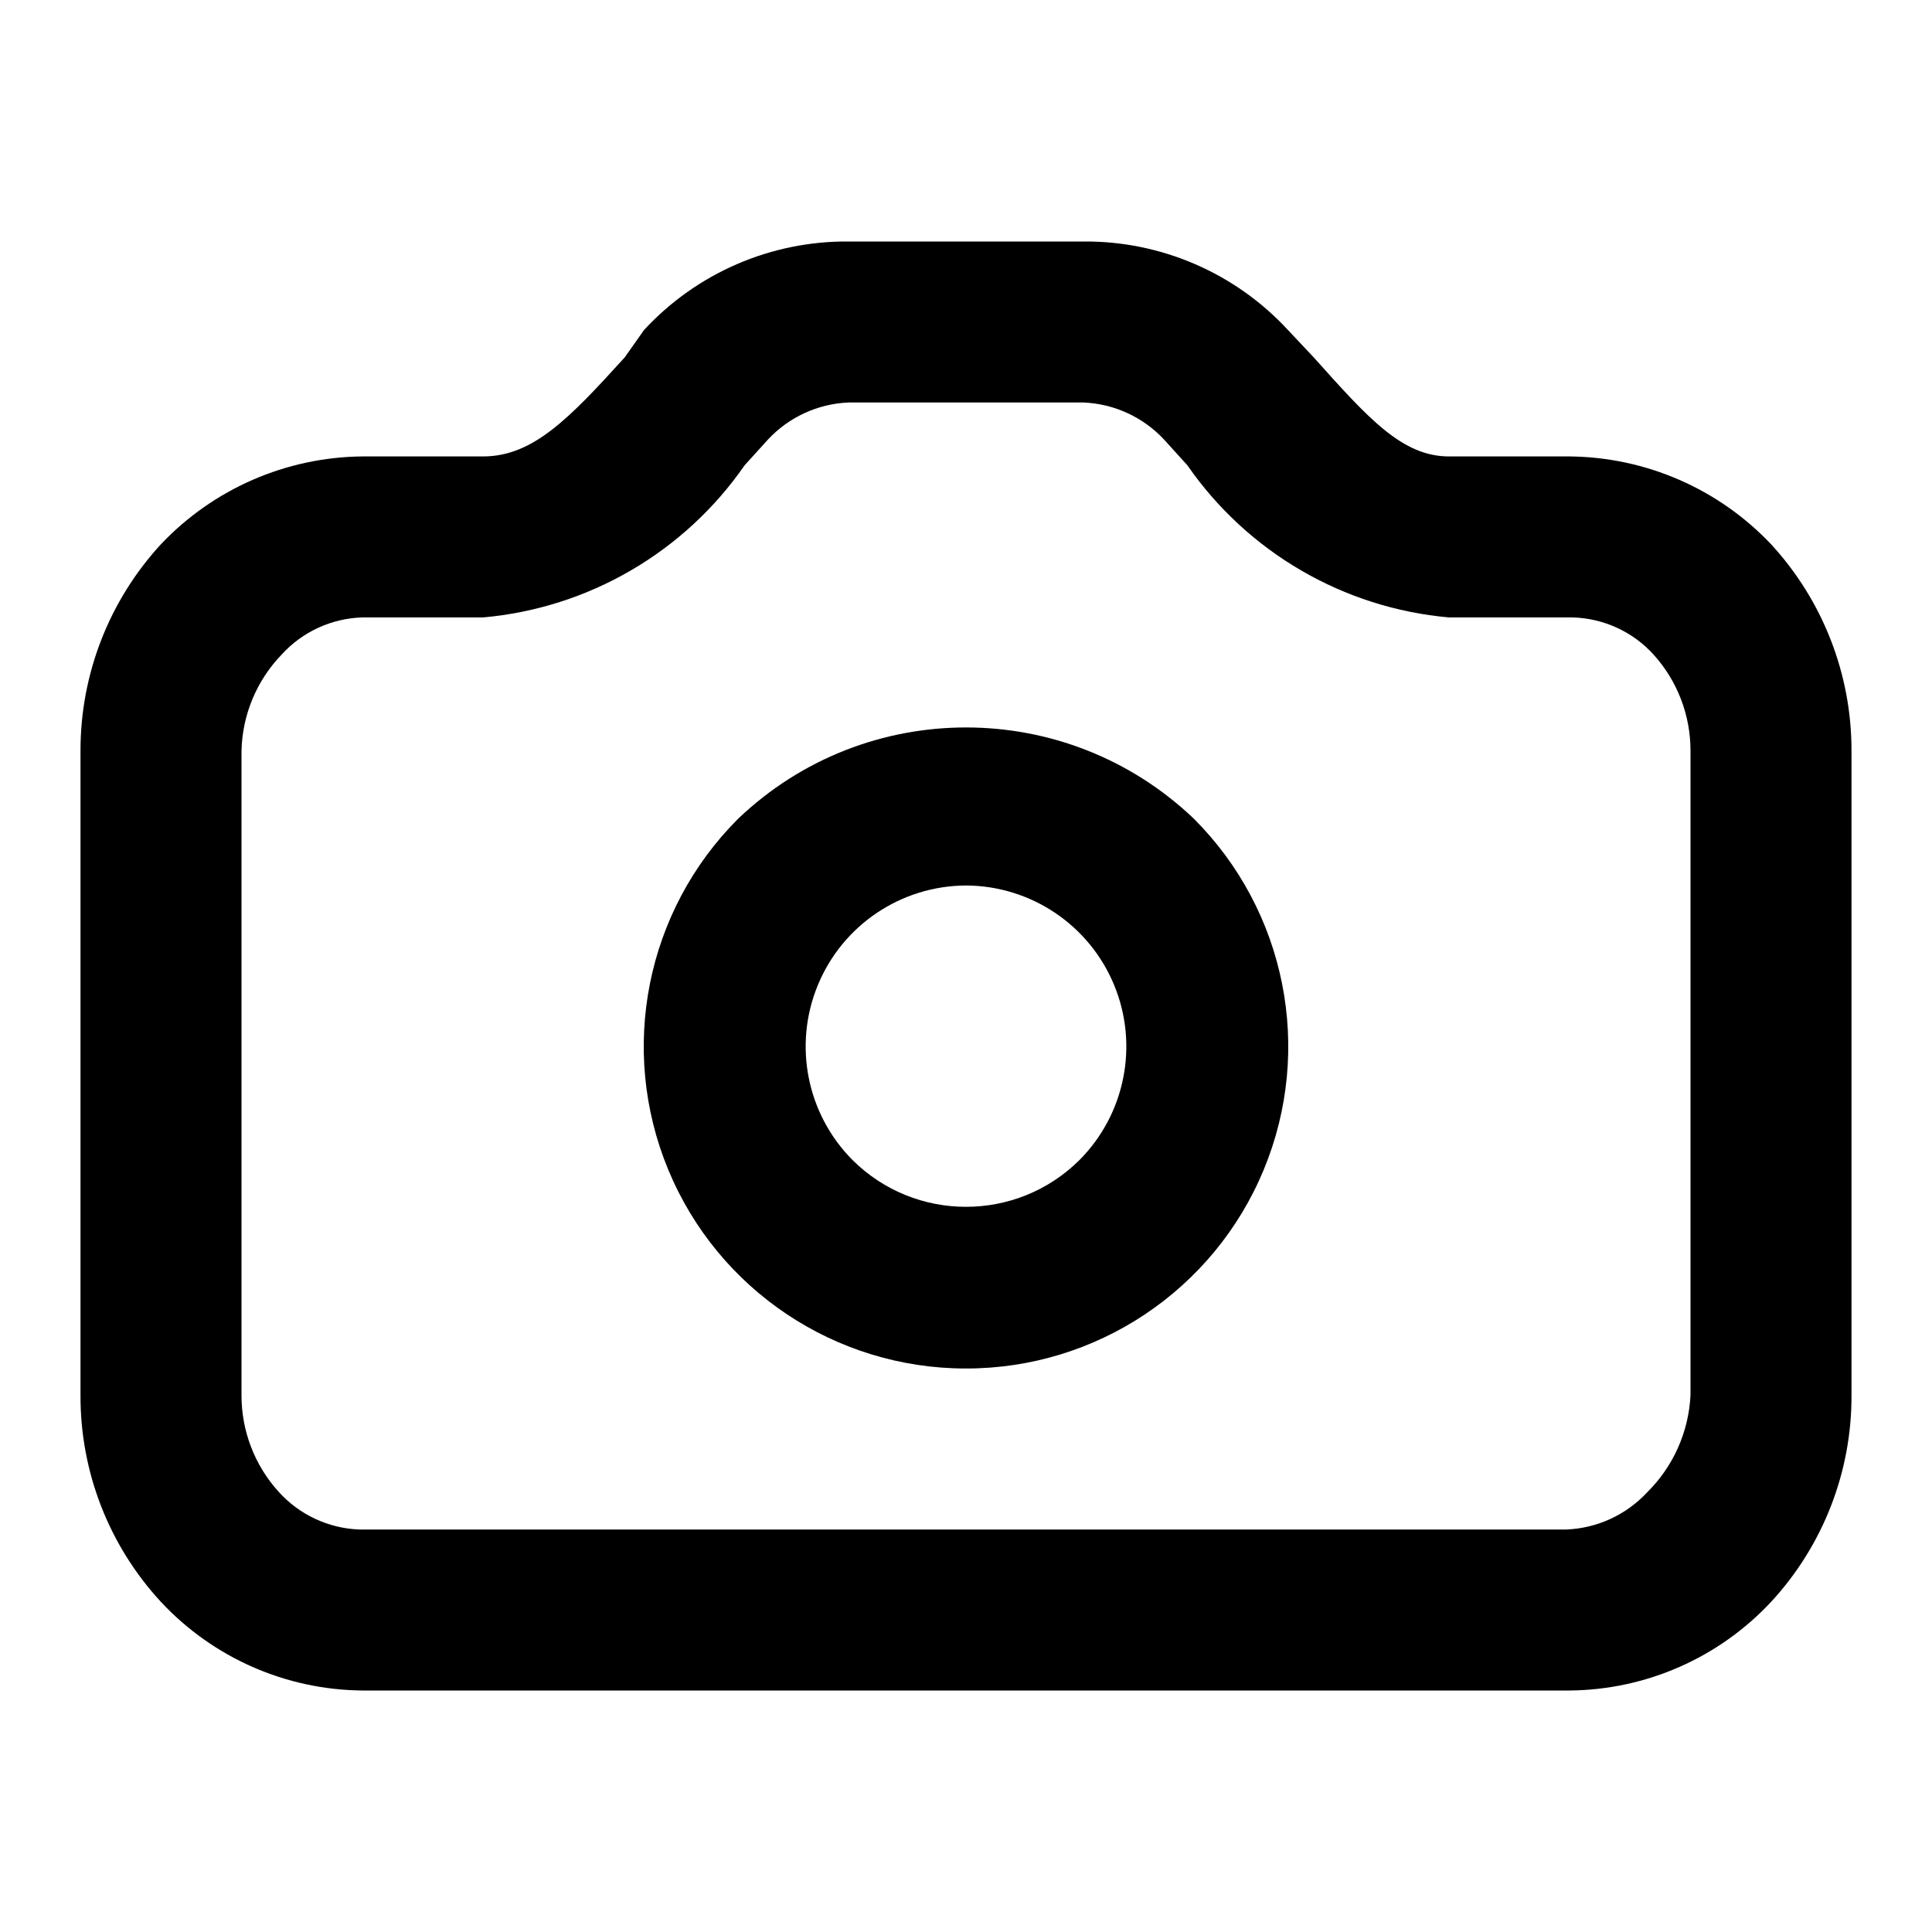
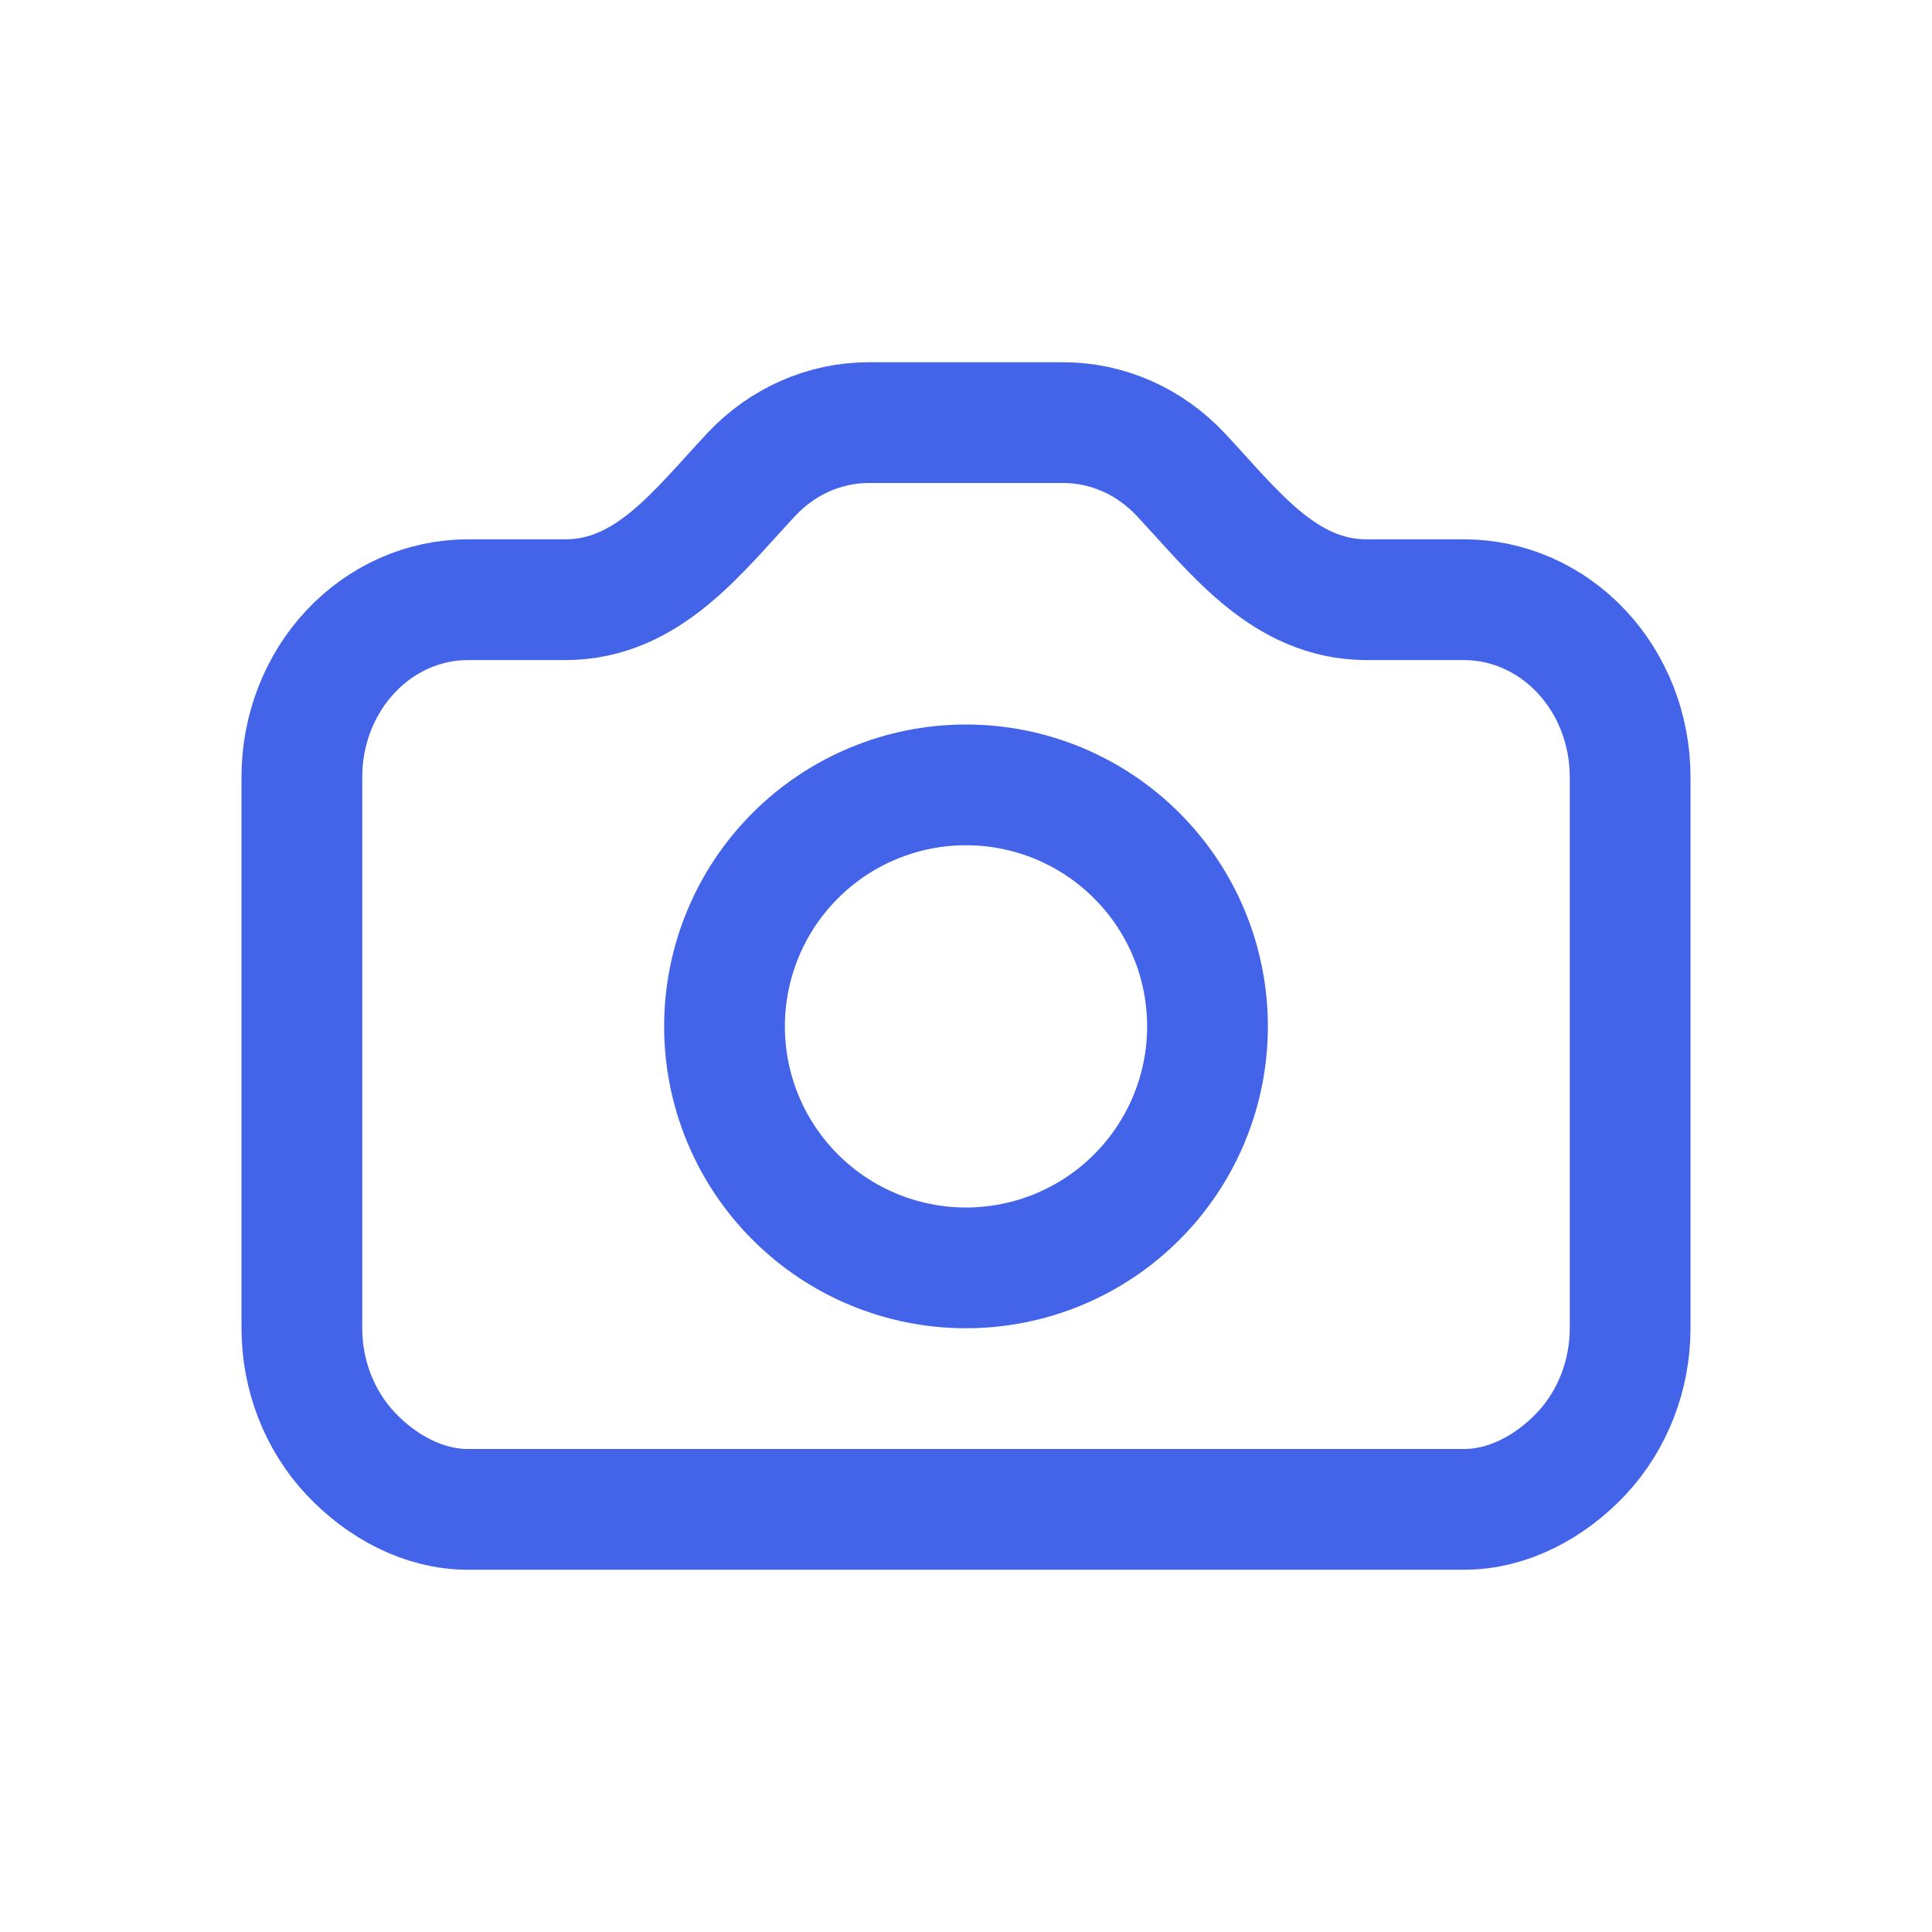
- <svg xmlns="http://www.w3.org/2000/svg" id="Camada_1" data-name="Camada 1" viewBox="0 0 24 24">
-   <defs>
-     <style>.cls-1{clip-path:url(#clip-path);}</style>
-     <clipPath id="clip-path">
-       <path d="M110-34.79l-2.88,3.27-4.52-3.86a2.12,2.12,0,0,0-1.41-.52,2.07,2.07,0,0,0-1,.24l-.63.31a.75.75,0,0,1-1-.25.75.75,0,0,1-.12-.58.76.76,0,0,1,.34-.5l1.86-1.22a1.55,1.55,0,0,1,1.63-.06l1.15.64a2.37,2.37,0,0,0,2.4-.06l1.44-.9a.75.75,0,0,1,1,.17L110-35.93A.89.89,0,0,1,110-34.79Zm-2.61,5.46a.6.6,0,0,1-.43.2.59.59,0,0,1-.46-.16L103.59-32a.43.43,0,0,0-.61,0,.43.43,0,0,0,0,.6l3.18,3a.69.69,0,0,1,0,.95.67.67,0,0,1-1,.05l-.51-.47h0l-2.47-2.23a.44.44,0,0,0-.61,0,.44.44,0,0,0,0,.61l2.47,2.24a.75.75,0,0,1,.24.51.78.78,0,0,1-.19.54.75.75,0,0,1-1,.05l-1.32-1.17h0l-1.25-1.14a.44.44,0,0,0-.61,0,.43.43,0,0,0,0,.6l1.26,1.13a.63.63,0,0,1,.21.42.57.57,0,0,1-.16.45.61.61,0,0,1-.86.05l-1.12-.94a1.6,1.6,0,0,0-.42-1.67,1.58,1.58,0,0,0-1.12-.42h-.06a1.55,1.55,0,0,0-.49-1.14,1.7,1.7,0,0,0-.79-.4A1.54,1.54,0,0,0,96.05-32a1.57,1.57,0,0,0-1.22-.42h0a1.47,1.47,0,0,0-.5-1.09,1.57,1.57,0,0,0-2.22.08l-.34.38L90-34.52a.78.78,0,0,1-.27-.52.83.83,0,0,1,.19-.56l1.93-2.19A1.08,1.08,0,0,1,93.22-38l.27.15a3.5,3.5,0,0,0,3.24.09l.41-.21a2.19,2.19,0,0,1,2,0l-.82.53a1.65,1.65,0,0,0-.71,1,1.69,1.69,0,0,0,.26,1.24,1.64,1.64,0,0,0,2.05.52l.63-.32a1.35,1.35,0,0,1,1.46.18l4.84,4.13.45.39a.6.6,0,0,1,.22.43A.52.52,0,0,1,107.4-29.33Zm-9.81,3.47a.72.72,0,0,1-1,0,.72.72,0,0,1,0-1l.81-.87a.72.72,0,0,1,.5-.22.66.66,0,0,1,.52.19.72.72,0,0,1,0,1Zm-3.32-.85a.73.73,0,0,1-.23-.5.72.72,0,0,1,.2-.52l.79-.84.65-.7a.71.71,0,0,1,1,0,.72.72,0,0,1,0,1l-.19.19-.63.68-.62.67A.73.73,0,0,1,94.27-26.71Zm-2.09-1.12a.73.73,0,0,1-.23-.49.71.71,0,0,1,.2-.52l2.32-2.49a.72.72,0,0,1,1,0,.72.72,0,0,1,0,1l-.47.51-.65.69-1.21,1.29A.72.72,0,0,1,92.18-27.83ZM91.1-30a.75.75,0,0,1-.23-.5.7.7,0,0,1,.19-.52l1.7-1.82a.73.73,0,0,1,.52-.23.71.71,0,0,1,.49.2.73.73,0,0,1,.23.5.74.74,0,0,1-.2.52L92.1-30a.67.67,0,0,1-.49.23A.74.74,0,0,1,91.1-30Zm19.6-6.47L109-38.65a1.6,1.6,0,0,0-2.11-.36l-1.44.9a1.54,1.54,0,0,1-1.54,0l-1.15-.64a2.43,2.43,0,0,0-2.51.09l-.27.17-.26-.16a3,3,0,0,0-2.92-.13l-.4.21a2.65,2.65,0,0,1-2.45-.07l-.27-.15a2,2,0,0,0-2.41.41l-1.92,2.18a1.6,1.6,0,0,0-.4,1.19,1.61,1.61,0,0,0,.57,1.11l1.71,1.44-.76.83A1.55,1.55,0,0,0,90-30.47a1.59,1.59,0,0,0,.5,1.1,1.83,1.83,0,0,0,.74.39,1.49,1.49,0,0,0-.14.7,1.51,1.51,0,0,0,.5,1.09h0a1.56,1.56,0,0,0,1.07.42,1.54,1.54,0,0,0,.56-.1,1.68,1.68,0,0,0,.45.8h0a1.6,1.6,0,0,0,1.08.42,1.63,1.63,0,0,0,.8-.22,1.42,1.42,0,0,0,.42.69h0a1.56,1.56,0,0,0,1.07.42,1.52,1.52,0,0,0,1.15-.5l.67-.71,1.06.88a1.5,1.5,0,0,0,.94.35,1.48,1.48,0,0,0,1.1-.49,1.3,1.3,0,0,0,.31-.56l.32.29a1.61,1.61,0,0,0,2.24-.11,1.65,1.65,0,0,0,.4-.83,1.54,1.54,0,0,0,1.6-.43,1.56,1.56,0,0,0,.34-1.41,1.4,1.4,0,0,0,.83-.47,1.47,1.47,0,0,0,.38-1.08,1.48,1.48,0,0,0-.51-1l-.12-.1,2.87-3.26A1.77,1.77,0,0,0,110.7-36.48Z" />
-     </clipPath>
-   </defs>
-   <path d="M110-34.79l-2.88,3.27-4.52-3.86a2.12,2.12,0,0,0-1.41-.52,2.07,2.07,0,0,0-1,.24l-.63.31a.75.75,0,0,1-1-.25.75.75,0,0,1-.12-.58.76.76,0,0,1,.34-.5l1.86-1.22a1.55,1.55,0,0,1,1.63-.06l1.15.64a2.37,2.37,0,0,0,2.4-.06l1.44-.9a.75.75,0,0,1,1,.17L110-35.93A.89.89,0,0,1,110-34.79Zm-2.61,5.46a.6.6,0,0,1-.43.2.59.59,0,0,1-.46-.16L103.59-32a.43.43,0,0,0-.61,0,.43.43,0,0,0,0,.6l3.18,3a.69.69,0,0,1,0,.95.67.67,0,0,1-1,.05l-.51-.47h0l-2.47-2.23a.44.44,0,0,0-.61,0,.44.44,0,0,0,0,.61l2.47,2.24a.75.75,0,0,1,.24.51.78.78,0,0,1-.19.54.75.75,0,0,1-1,.05l-1.32-1.17h0l-1.25-1.14a.44.44,0,0,0-.61,0,.43.43,0,0,0,0,.6l1.26,1.13a.63.63,0,0,1,.21.42.57.57,0,0,1-.16.45.61.61,0,0,1-.86.05l-1.12-.94a1.6,1.6,0,0,0-.42-1.67,1.58,1.58,0,0,0-1.12-.42h-.06a1.55,1.55,0,0,0-.49-1.14,1.7,1.7,0,0,0-.79-.4A1.54,1.54,0,0,0,96.05-32a1.57,1.57,0,0,0-1.22-.42h0a1.47,1.47,0,0,0-.5-1.09,1.57,1.57,0,0,0-2.22.08l-.34.38L90-34.52a.78.78,0,0,1-.27-.52.83.83,0,0,1,.19-.56l1.93-2.19A1.08,1.08,0,0,1,93.22-38l.27.15a3.5,3.5,0,0,0,3.24.09l.41-.21a2.19,2.19,0,0,1,2,0l-.82.53a1.65,1.65,0,0,0-.71,1,1.69,1.69,0,0,0,.26,1.24,1.64,1.64,0,0,0,2.05.52l.63-.32a1.35,1.35,0,0,1,1.46.18l4.84,4.13.45.39a.6.6,0,0,1,.22.43A.52.52,0,0,1,107.4-29.33Zm-9.81,3.47a.72.72,0,0,1-1,0,.72.72,0,0,1,0-1l.81-.87a.72.72,0,0,1,.5-.22.66.66,0,0,1,.52.19.72.72,0,0,1,0,1Zm-3.32-.85a.73.73,0,0,1-.23-.5.72.72,0,0,1,.2-.52l.79-.84.65-.7a.71.71,0,0,1,1,0,.72.72,0,0,1,0,1l-.19.19-.63.68-.62.67A.73.73,0,0,1,94.27-26.71Zm-2.09-1.12a.73.73,0,0,1-.23-.49.71.71,0,0,1,.2-.52l2.32-2.49a.72.72,0,0,1,1,0,.72.72,0,0,1,0,1l-.47.51-.65.69-1.21,1.29A.72.72,0,0,1,92.18-27.83ZM91.1-30a.75.75,0,0,1-.23-.5.7.7,0,0,1,.19-.52l1.7-1.82a.73.73,0,0,1,.52-.23.71.71,0,0,1,.49.2.73.73,0,0,1,.23.5.74.74,0,0,1-.2.52L92.1-30a.67.67,0,0,1-.49.23A.74.74,0,0,1,91.1-30Zm19.6-6.47L109-38.65a1.6,1.6,0,0,0-2.11-.36l-1.44.9a1.54,1.54,0,0,1-1.54,0l-1.15-.64a2.43,2.43,0,0,0-2.51.09l-.27.17-.26-.16a3,3,0,0,0-2.92-.13l-.4.21a2.65,2.65,0,0,1-2.45-.07l-.27-.15a2,2,0,0,0-2.41.41l-1.92,2.18a1.6,1.6,0,0,0-.4,1.19,1.61,1.61,0,0,0,.57,1.11l1.71,1.44-.76.83A1.55,1.55,0,0,0,90-30.47a1.59,1.59,0,0,0,.5,1.1,1.83,1.83,0,0,0,.74.39,1.49,1.49,0,0,0-.14.7,1.51,1.51,0,0,0,.5,1.09h0a1.56,1.56,0,0,0,1.07.42,1.54,1.54,0,0,0,.56-.1,1.68,1.68,0,0,0,.45.8h0a1.6,1.6,0,0,0,1.08.42,1.63,1.63,0,0,0,.8-.22,1.42,1.42,0,0,0,.42.69h0a1.56,1.56,0,0,0,1.07.42,1.52,1.52,0,0,0,1.15-.5l.67-.71,1.06.88a1.5,1.5,0,0,0,.94.35,1.48,1.48,0,0,0,1.1-.49,1.3,1.3,0,0,0,.31-.56l.32.29a1.61,1.61,0,0,0,2.24-.11,1.65,1.65,0,0,0,.4-.83,1.54,1.54,0,0,0,1.6-.43,1.56,1.56,0,0,0,.34-1.41,1.4,1.4,0,0,0,.83-.47,1.47,1.47,0,0,0,.38-1.08,1.48,1.48,0,0,0-.51-1l-.12-.1,2.87-3.26A1.77,1.77,0,0,0,110.7-36.48Z" />
-   <g class="cls-1">
-     <rect x="11.68" y="-268.07" width="270.68" height="586.11" />
-   </g>
-   <path d="M12,17a4,4,0,0,1-2.83-6.83,4.1,4.1,0,0,1,5.66,0A4,4,0,0,1,12,17Zm0-6a2,2,0,0,0-1.41,3.41,2,2,0,0,0,2.82,0A2,2,0,0,0,12,11Z" />
-   <path d="M19.5,21H4.5A3.46,3.46,0,0,1,2,19.9a3.76,3.76,0,0,1-1-2.57v-8A3.78,3.78,0,0,1,2,6.76,3.49,3.49,0,0,1,4.5,5.67H6c.62,0,1.07-.47,1.76-1.23L8,4.1A3.42,3.42,0,0,1,10.54,3h2.92A3.42,3.42,0,0,1,16,4.1l.32.34C17,5.2,17.42,5.67,18,5.67H19.5A3.49,3.49,0,0,1,22,6.76a3.78,3.78,0,0,1,1,2.57v8a3.76,3.76,0,0,1-1,2.57A3.46,3.46,0,0,1,19.5,21ZM4.5,7.67a1.41,1.41,0,0,0-1,.46A1.78,1.78,0,0,0,3,9.33v8a1.78,1.78,0,0,0,.46,1.2,1.42,1.42,0,0,0,1,.47h15a1.45,1.45,0,0,0,1-.46A1.82,1.82,0,0,0,21,17.33v-8a1.78,1.78,0,0,0-.46-1.2,1.41,1.41,0,0,0-1-.46H18a4.43,4.43,0,0,1-3.25-1.89l-.29-.32a1.45,1.45,0,0,0-1-.46H10.54a1.45,1.45,0,0,0-1,.46l-.29.32A4.43,4.43,0,0,1,6,7.67Z" />
+ <svg xmlns="http://www.w3.org/2000/svg" width="32" height="32" viewBox="0 0 32 32" fill="none">
+   <path d="M20 17C20 18.061 19.579 19.078 18.828 19.828C18.078 20.579 17.061 21 16 21C14.939 21 13.922 20.579 13.172 19.828C12.421 19.078 12 18.061 12 17C12 15.939 12.421 14.922 13.172 14.172C13.922 13.421 14.939 13 16 13C17.061 13 18.078 13.421 18.828 14.172C19.579 14.922 20 15.939 20 17V17Z" stroke="#4364E8" stroke-width="2" />
+   <path fill-rule="evenodd" clip-rule="evenodd" d="M7.75 9.933C7.021 9.933 6.321 10.242 5.805 10.793C5.29 11.343 5 12.089 5 12.867V22C5 22.778 5.29 23.524 5.805 24.074C6.321 24.624 7.021 25 7.75 25H24.25C24.979 25 25.679 24.624 26.195 24.074C26.71 23.524 27 22.778 27 22V12.867C27 12.089 26.71 11.343 26.195 10.793C25.679 10.242 24.979 9.933 24.25 9.933H22.639C21.268 9.933 20.442 8.805 19.556 7.859C19.04 7.309 18.341 7 17.611 7H14.389C13.659 7 12.96 7.309 12.444 7.859C11.558 8.805 10.732 9.933 9.361 9.933H7.75Z" stroke="#4364E8" stroke-width="2" />
</svg>
